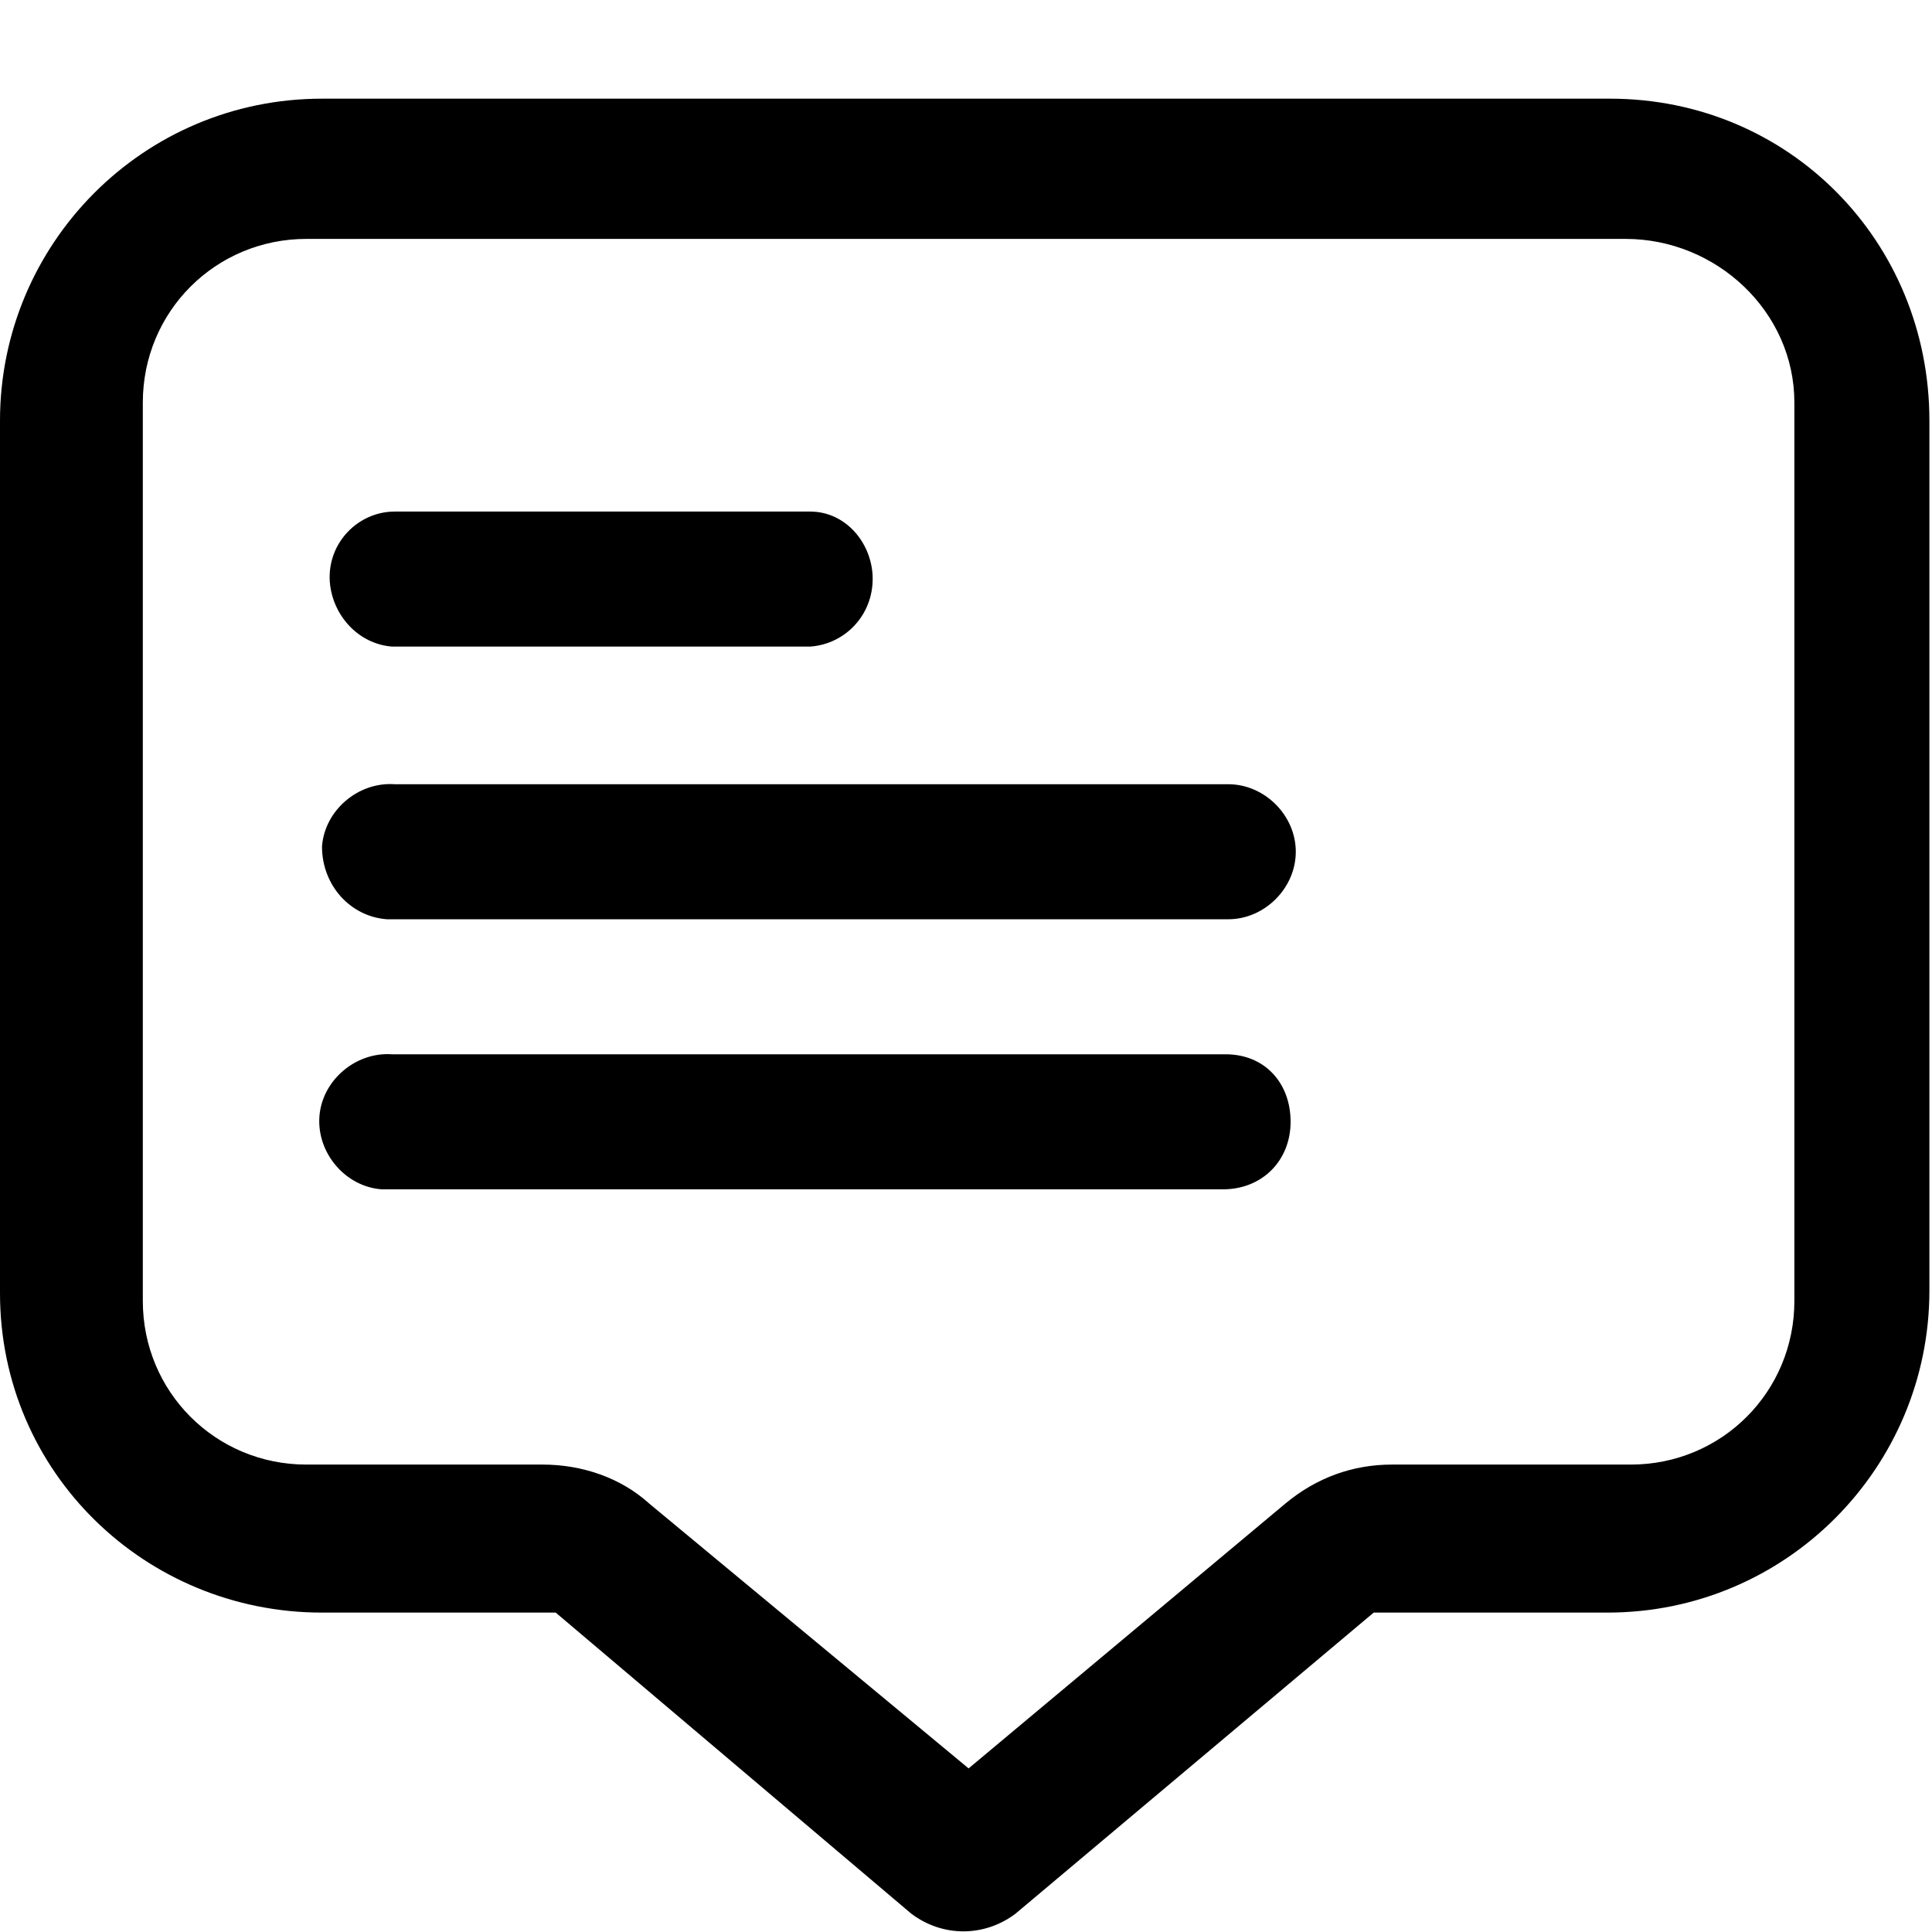
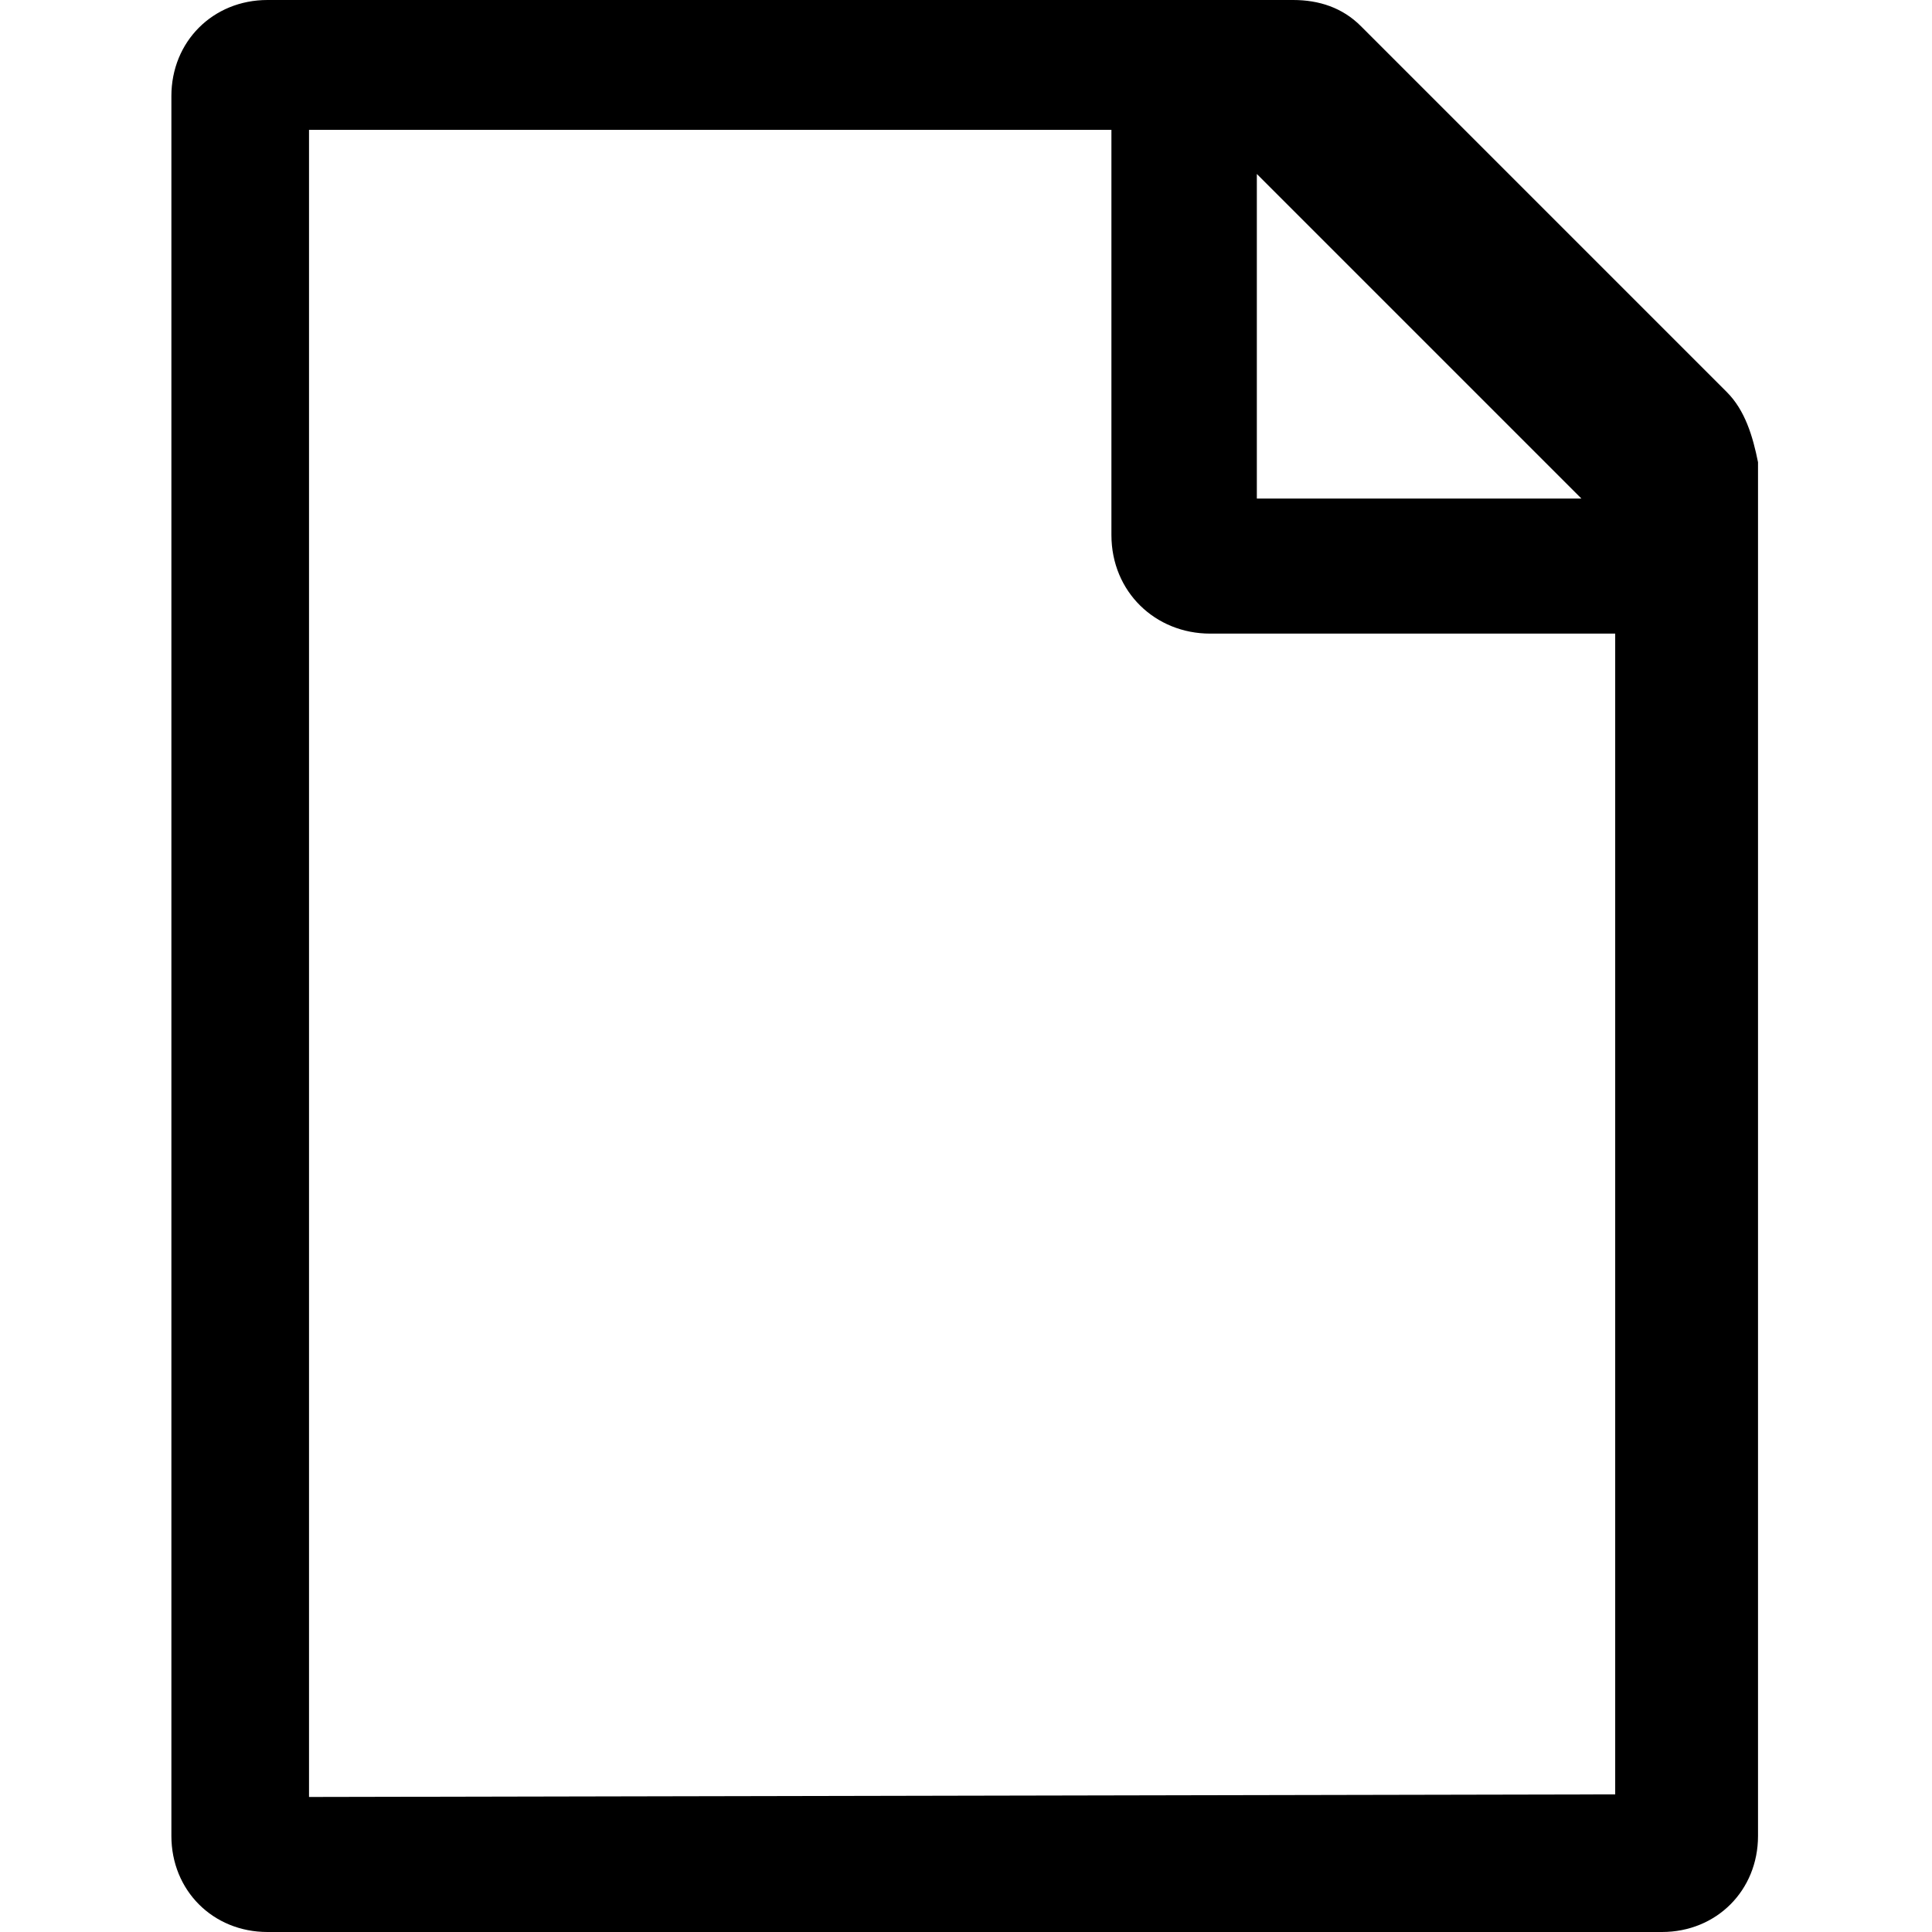
<svg xmlns="http://www.w3.org/2000/svg" width="24px" height="24px" version="1.1" id="Layer_1" x="0px" y="0px" viewBox="0 0 74.4 74.4" style="enable-background:new 0 0 74.4 74.4;" xml:space="preserve" preserveAspectRatio="xMinYMid meet">
  <g>
-     <path d="M62,3.8L62,3.8H12.4C5.5,3.8,0,9.4,0,16.2l0,0v33.6c0,6.9,5.6,12.3,12.4,12.3h9l13.7,11.6c1.2,0.9,2.8,0.9,4,0l13.8-11.6h9   c6.9,0,12.4-5.6,12.4-12.4V16.2C74.3,9.3,68.9,3.8,62,3.8z M69.1,15.5v34.6c0,3.5-2.8,6.3-6.3,6.3l0,0h-9.2c-1.5,0-2.9,0.5-4.1,1.5   L37.3,68.1L25,57.9c-1.1-1-2.6-1.5-4.1-1.5h-9.1c-3.5,0-6.3-2.8-6.3-6.3l0,0V15.5c0-3.5,2.8-6.3,6.3-6.3l0,0h50.8   C66.1,9.2,69.1,12,69.1,15.5L69.1,15.5z" />
-     <path d="M14.9,35.4c0.1,0,32.4,0,32.4,0c1.4,0,2.6-1.2,2.6-2.6c0-1.4-1.2-2.6-2.6-2.6H15.2c-1.4-0.1-2.7,1-2.8,2.4   C12.4,34.1,13.5,35.3,14.9,35.4z" />
-     <path d="M15.1,24.9h16.1c1.4-0.1,2.5-1.3,2.4-2.8c-0.1-1.3-1.1-2.4-2.4-2.4h-16c-1.4,0-2.6,1.2-2.5,2.7   C12.8,23.7,13.8,24.8,15.1,24.9z" />
-     <path d="M47.2,40.6H15.1c-1.4-0.1-2.7,1-2.8,2.4c-0.1,1.4,1,2.7,2.4,2.8c0.1,0,32.4,0,32.4,0c1.5,0,2.6-1.1,2.6-2.6   S48.7,40.6,47.2,40.6z" />
+     <path d="M66.5,15.1L52.4,1c-0.7-0.7-1.6-1-2.6-1H10.3C8.2,0,6.6,1.6,6.6,3.7l0,0v67c0,2.1,1.6,3.7,3.7,3.7l0,0H64   c2.1,0,3.7-1.6,3.7-3.7l0,0V17.8C67.5,16.8,67.2,15.8,66.5,15.1z M48.4,6.7l12.5,12.5H48.4V6.7z M11.9,69.2V5h30.9v15.6   c0,2.2,1.7,3.8,3.8,3.8h15.6v44.7L11.9,69.2L11.9,69.2z" />
  </g>
</svg>
